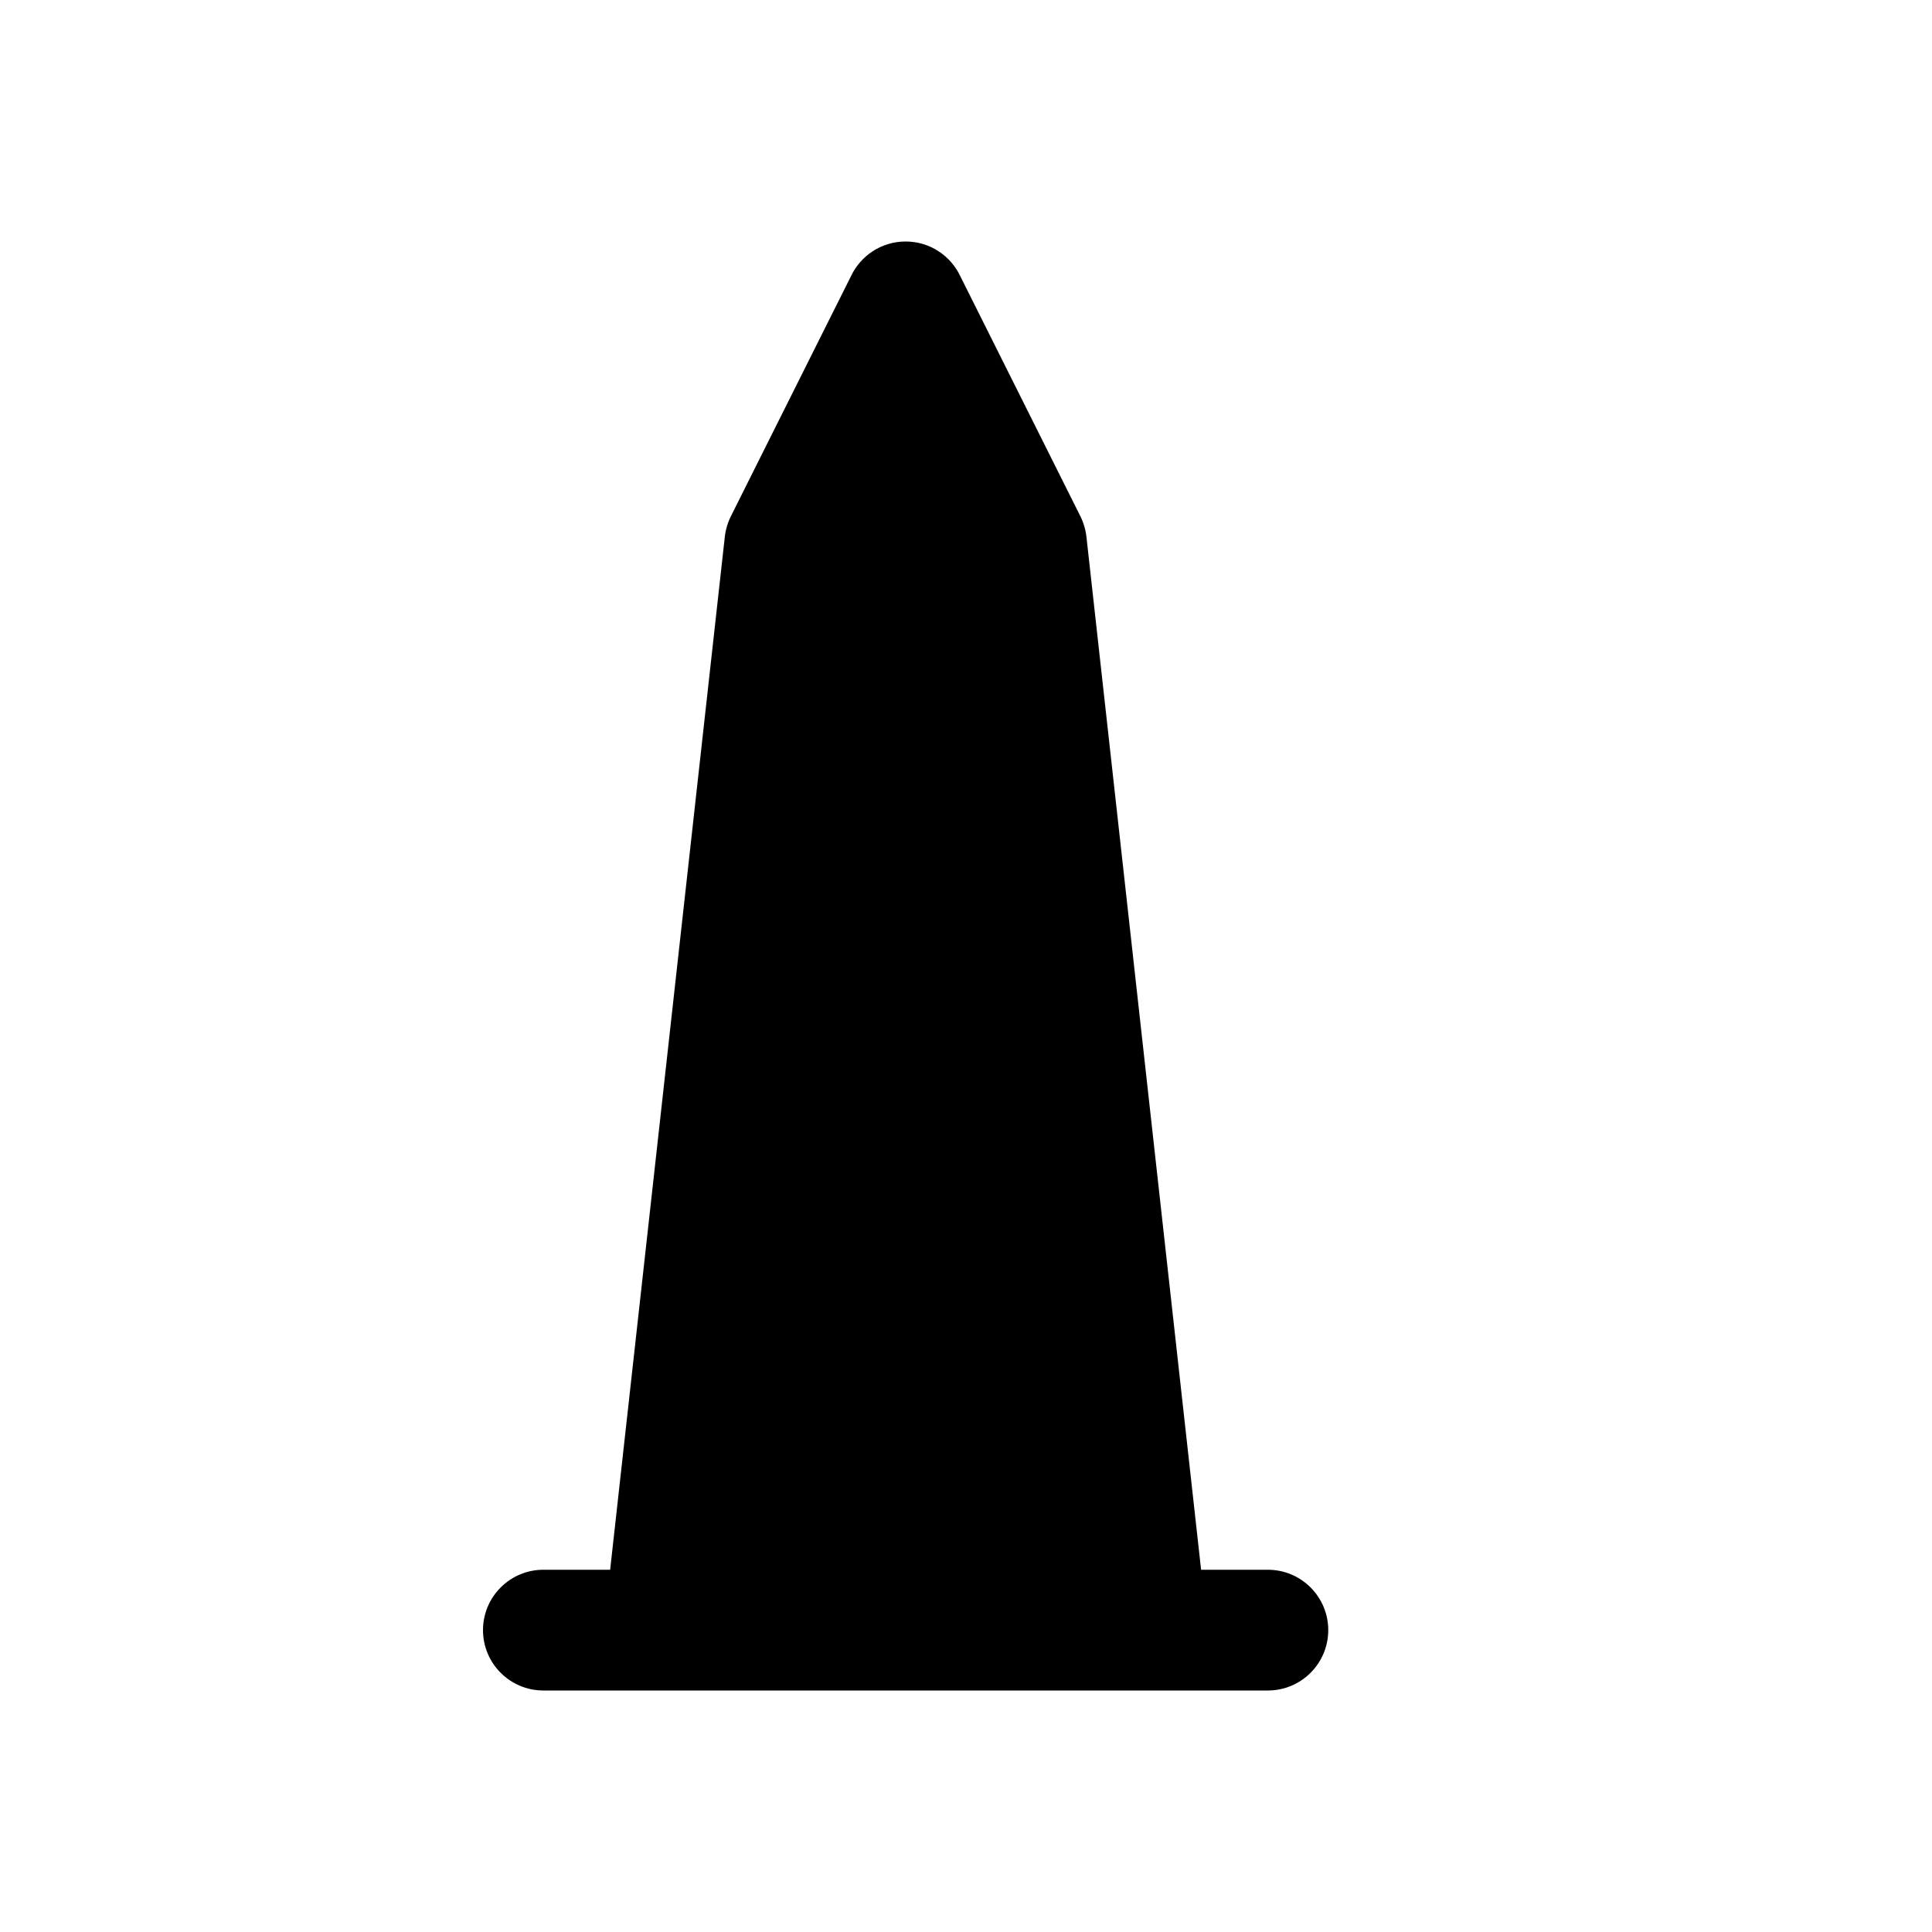
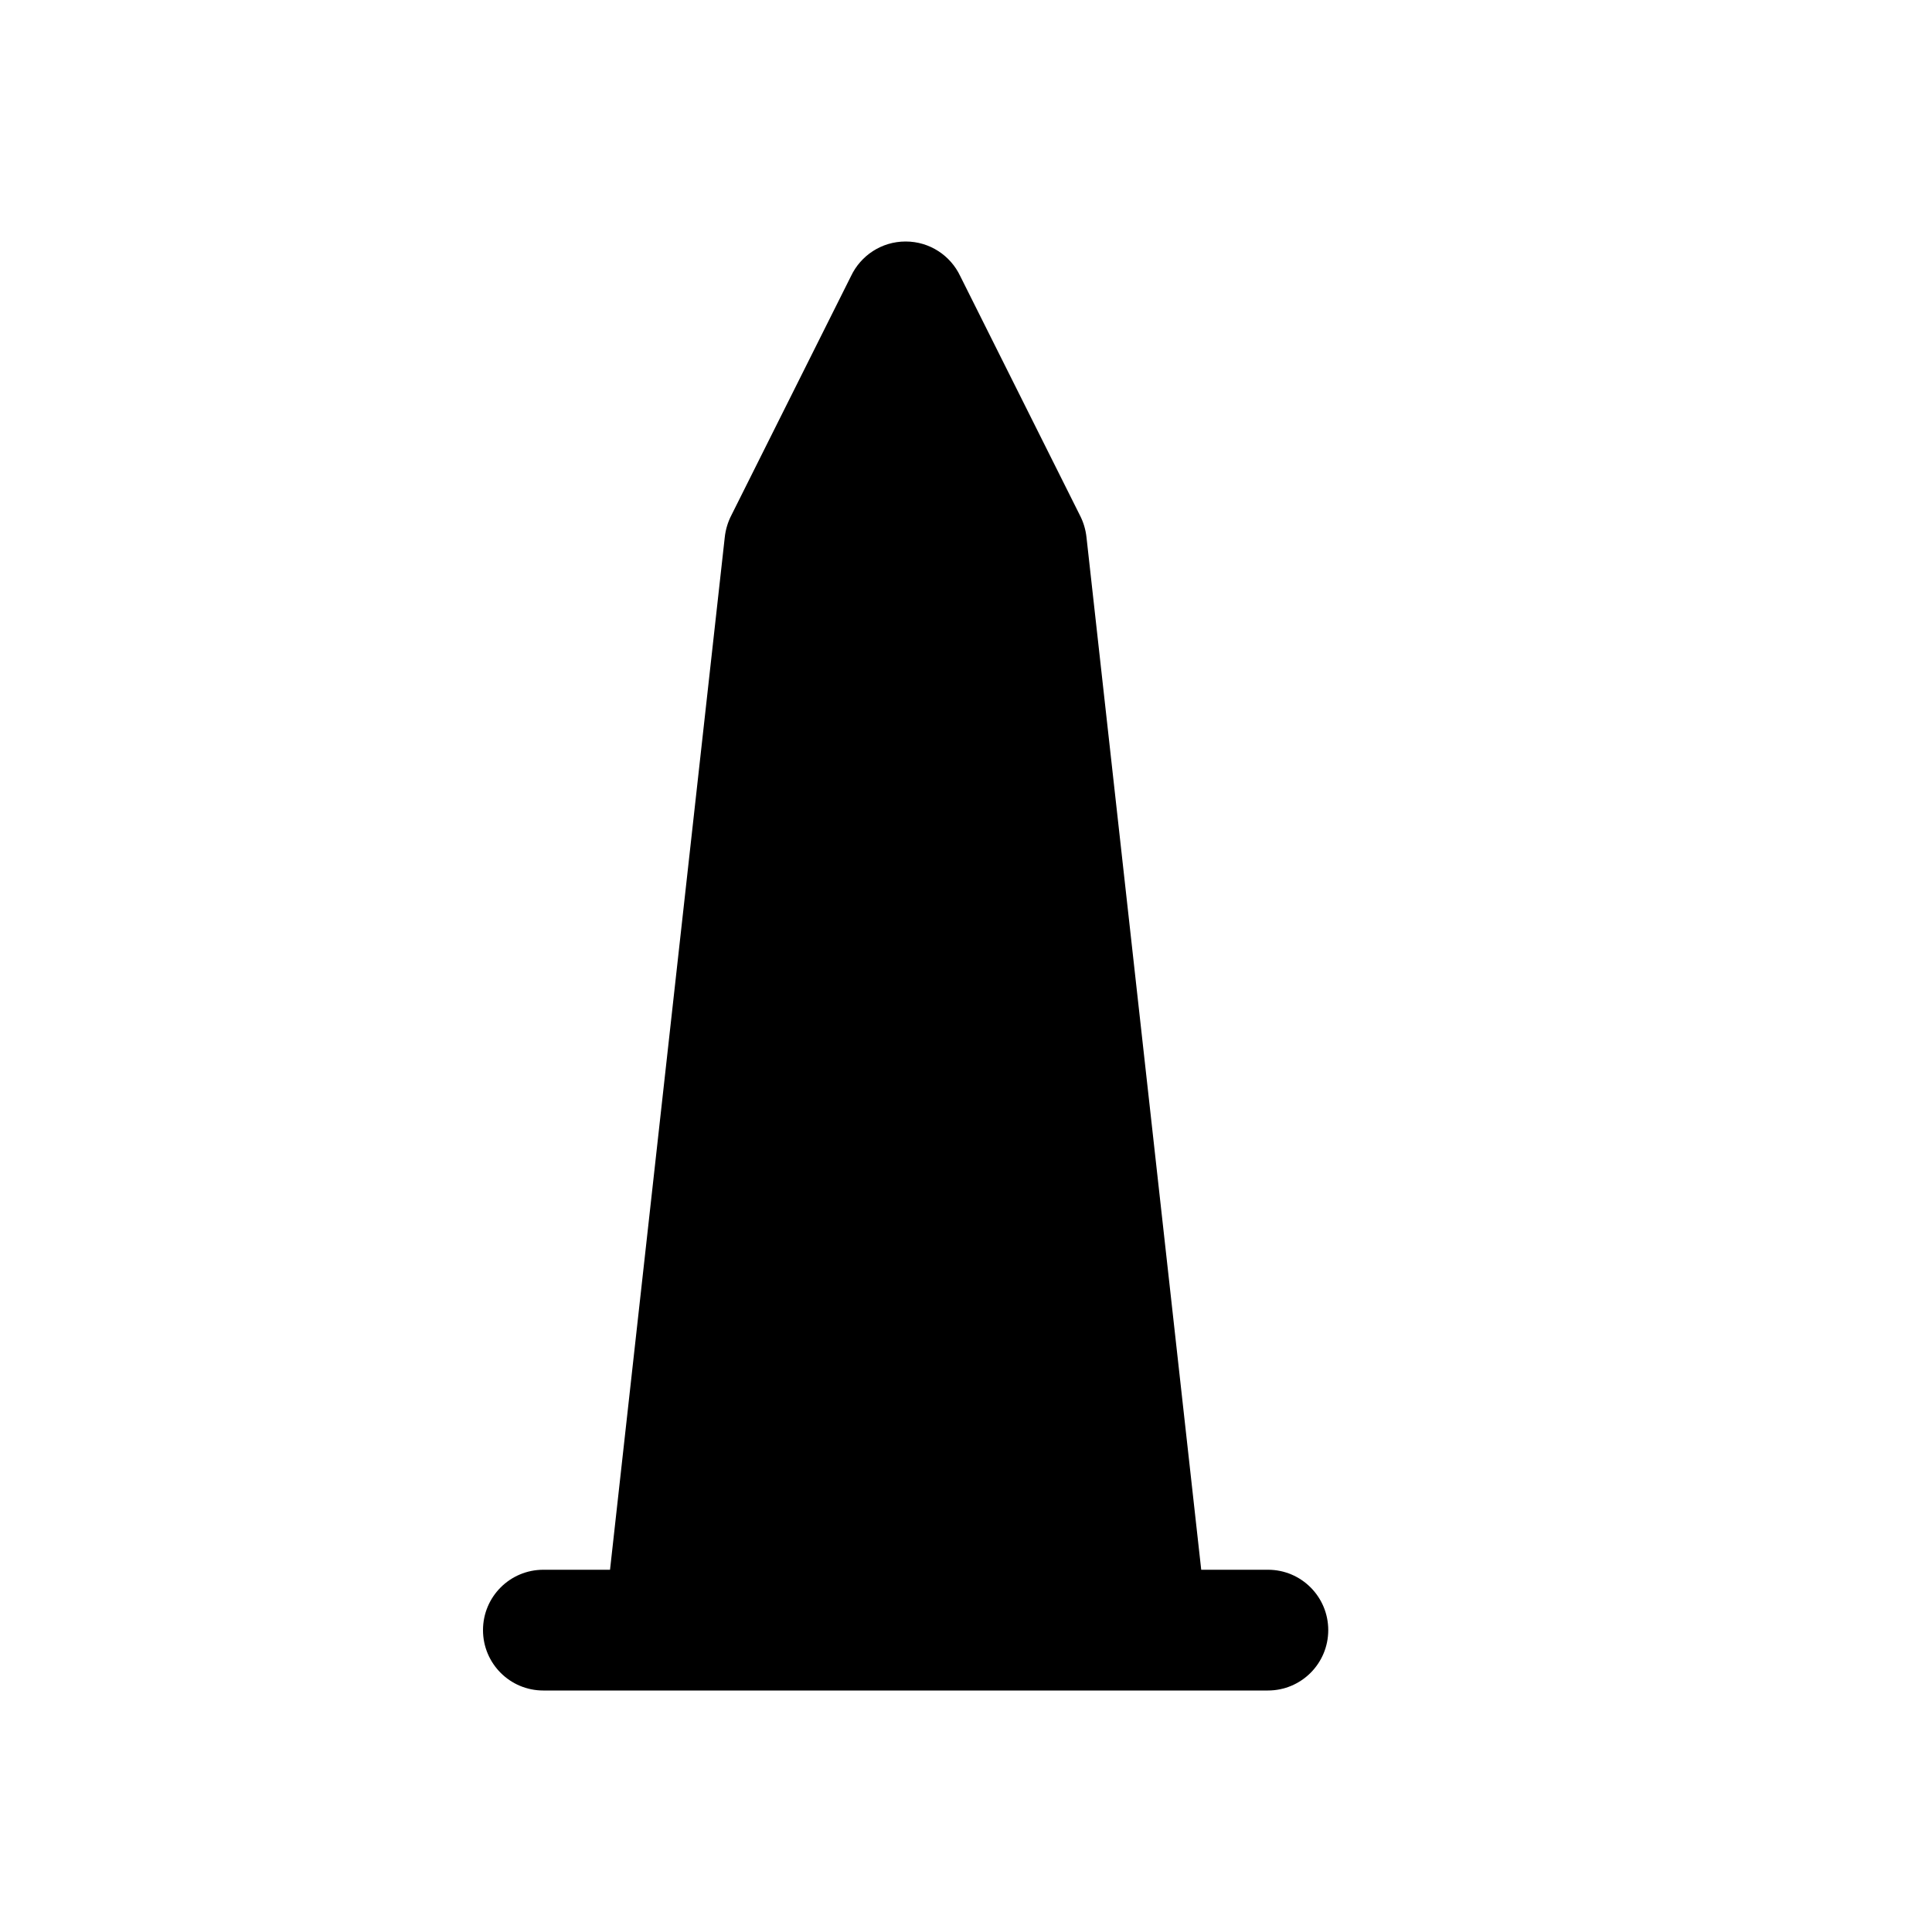
<svg xmlns="http://www.w3.org/2000/svg" width="16" height="16">
-   <path d="M 7.5,2.0 C 7.7,2.0 7.872,2.117 7.952,2.286 L 8.943,4.267 C 8.972,4.323 8.991,4.385 8.998,4.451 L 9.947,13.0 L 10.5,13.0 C 10.776,13.0 11.0,13.224 11.0,13.5 C 11.0,13.776 10.776,14.0 10.5,14.0 L 4.5,14.0 C 4.224,14.0 4.0,13.776 4.0,13.5 C 4.0,13.224 4.224,13.0 4.5,13.0 L 5.053,13.0 L 6.002,4.451 C 6.009,4.385 6.028,4.323 6.057,4.267 L 7.048,2.286 C 7.128,2.117 7.3,2.0 7.5,2.0 L 7.5,2.0" fill="#000" />
+   <path d="M 7.5,2.0 C 7.3,2.0 7.128,2.117 7.048,2.286 L 6.057,4.267 C 6.028,4.323 6.009,4.385 6.002,4.451 L 5.052,13.0 L 4.5,13.0 C 4.223,13.0 4.0,13.224 4.0,13.5 C 4.0,13.776 4.223,14.0 4.499,14.0 L 10.5,14.0 C 10.777,14.0 11.0,13.776 11.0,13.5 C 11.0,13.224 10.777,13.0 10.501,13.0 L 9.948,13.0 L 8.998,4.451 C 8.991,4.385 8.972,4.323 8.943,4.267 L 7.952,2.286 C 7.872,2.117 7.7,2.0 7.5,2.0" fill="#000" />
</svg>
